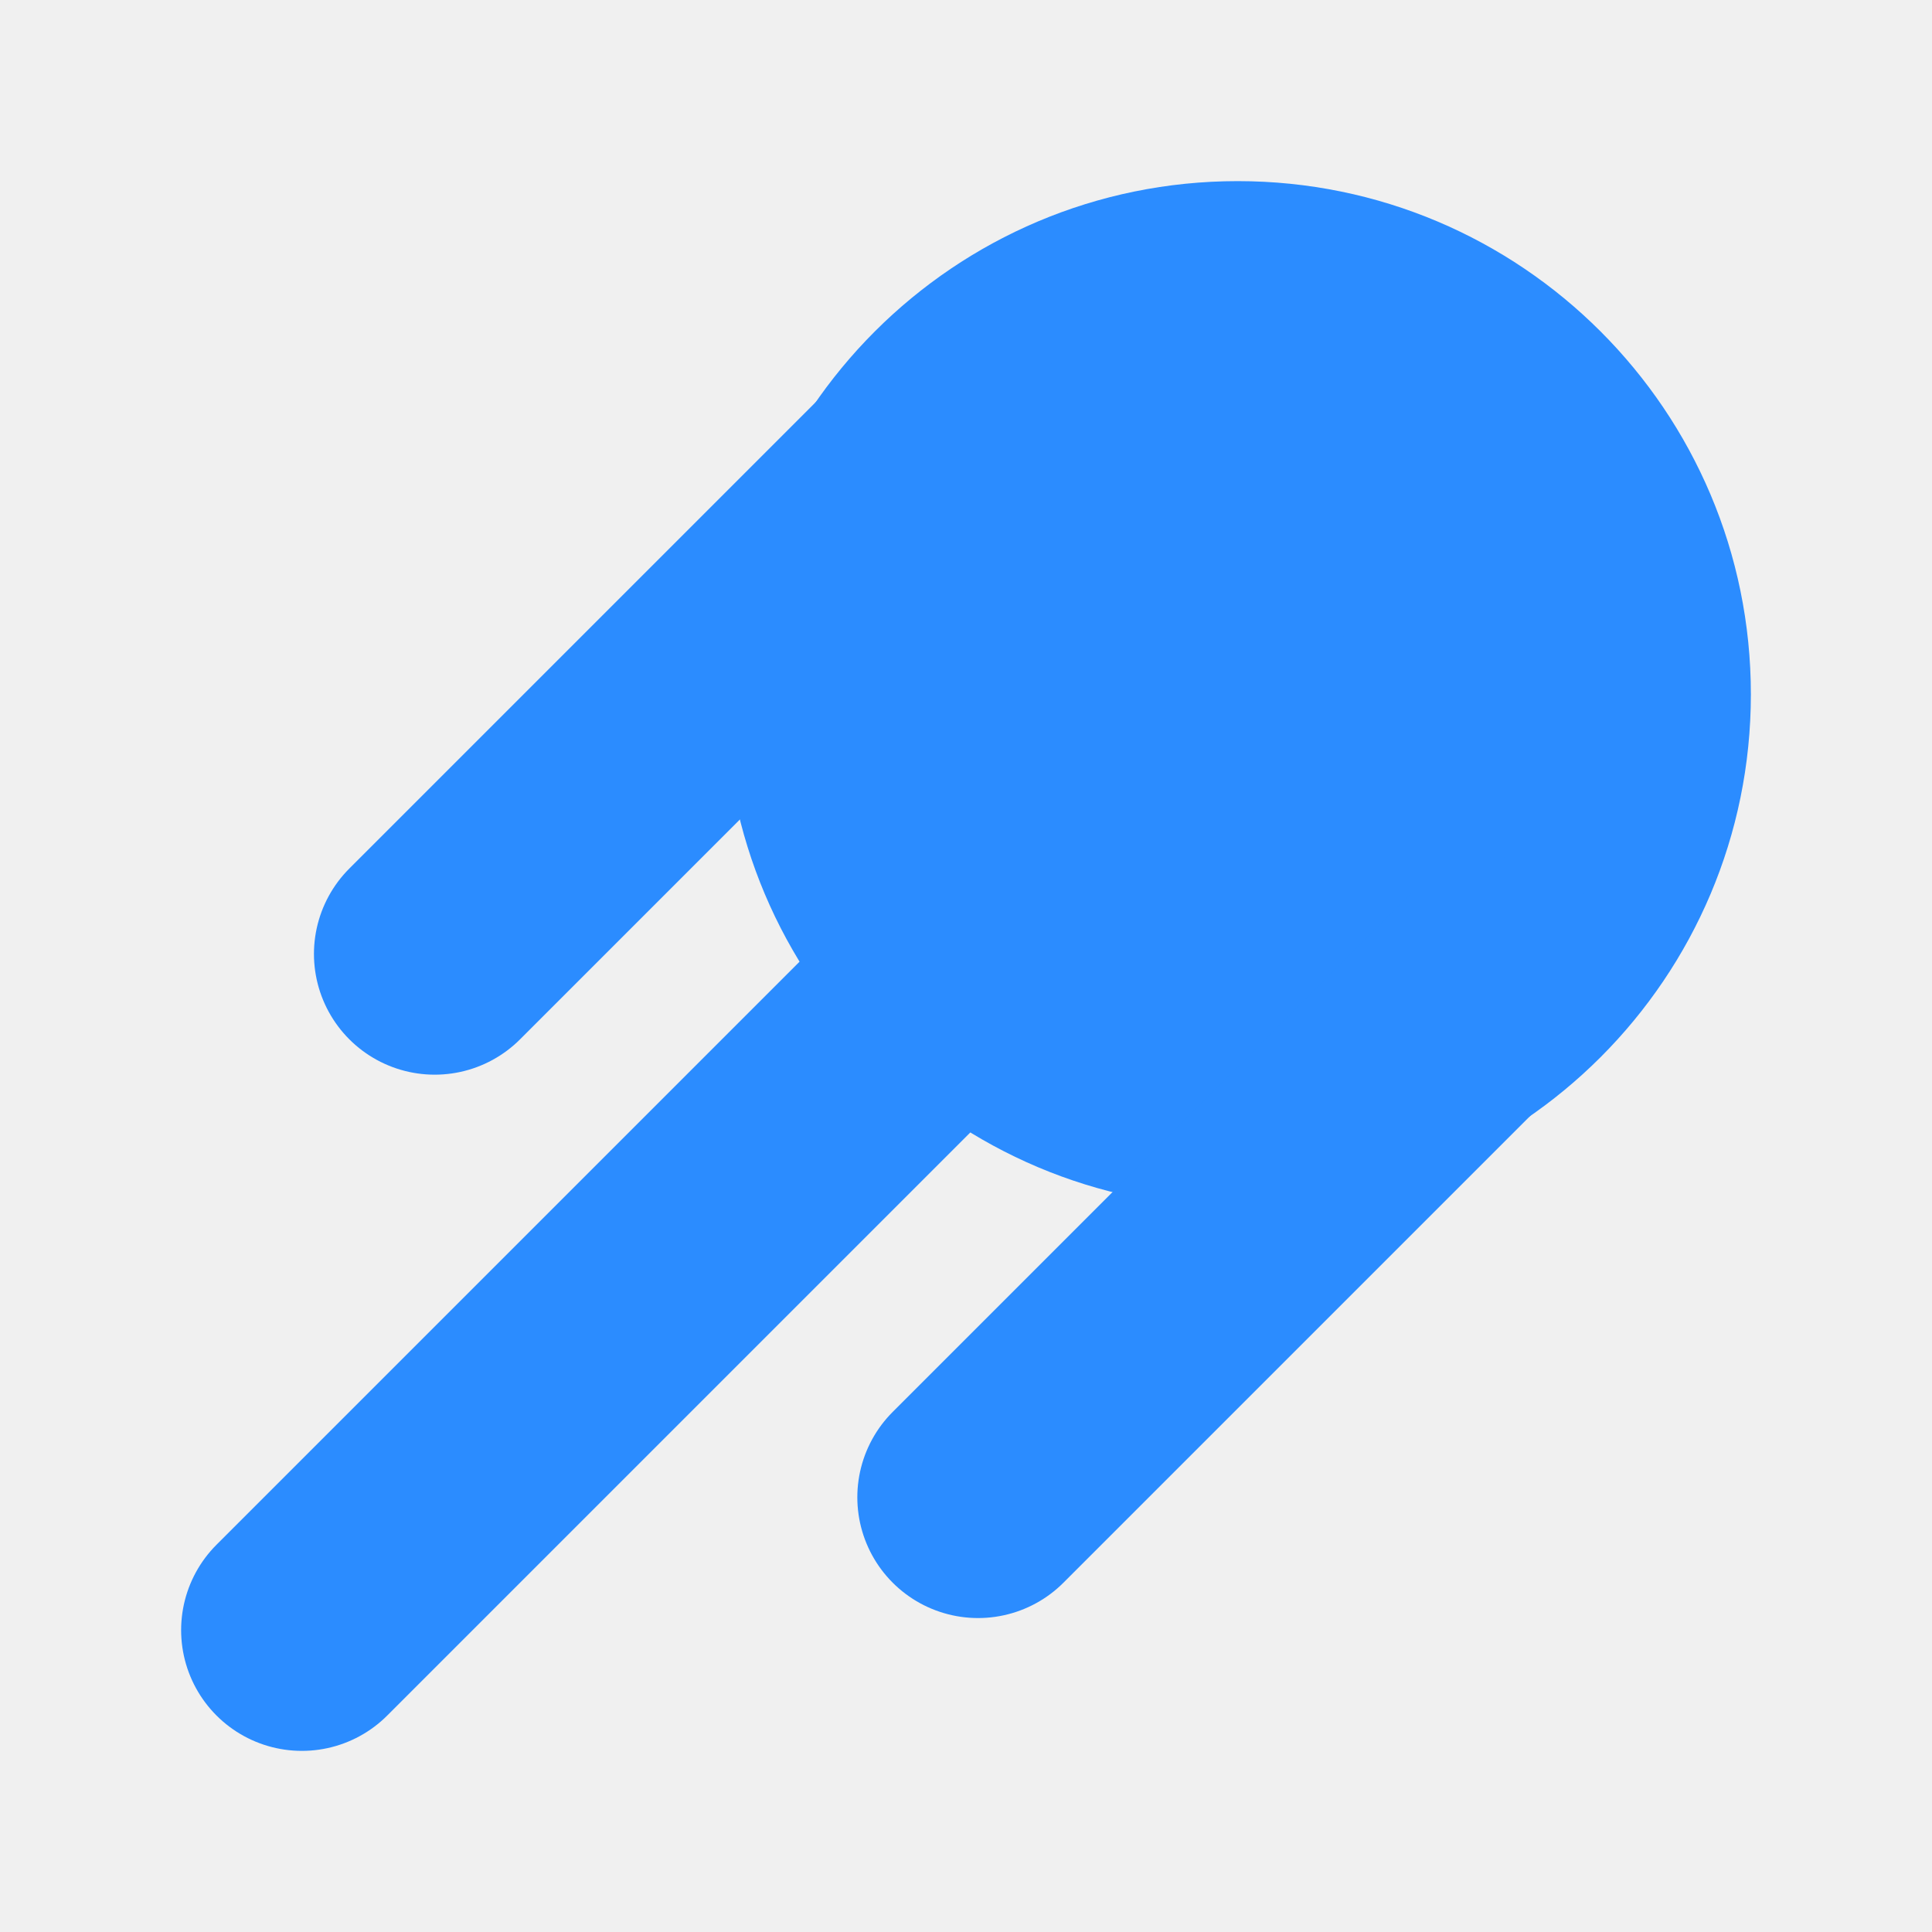
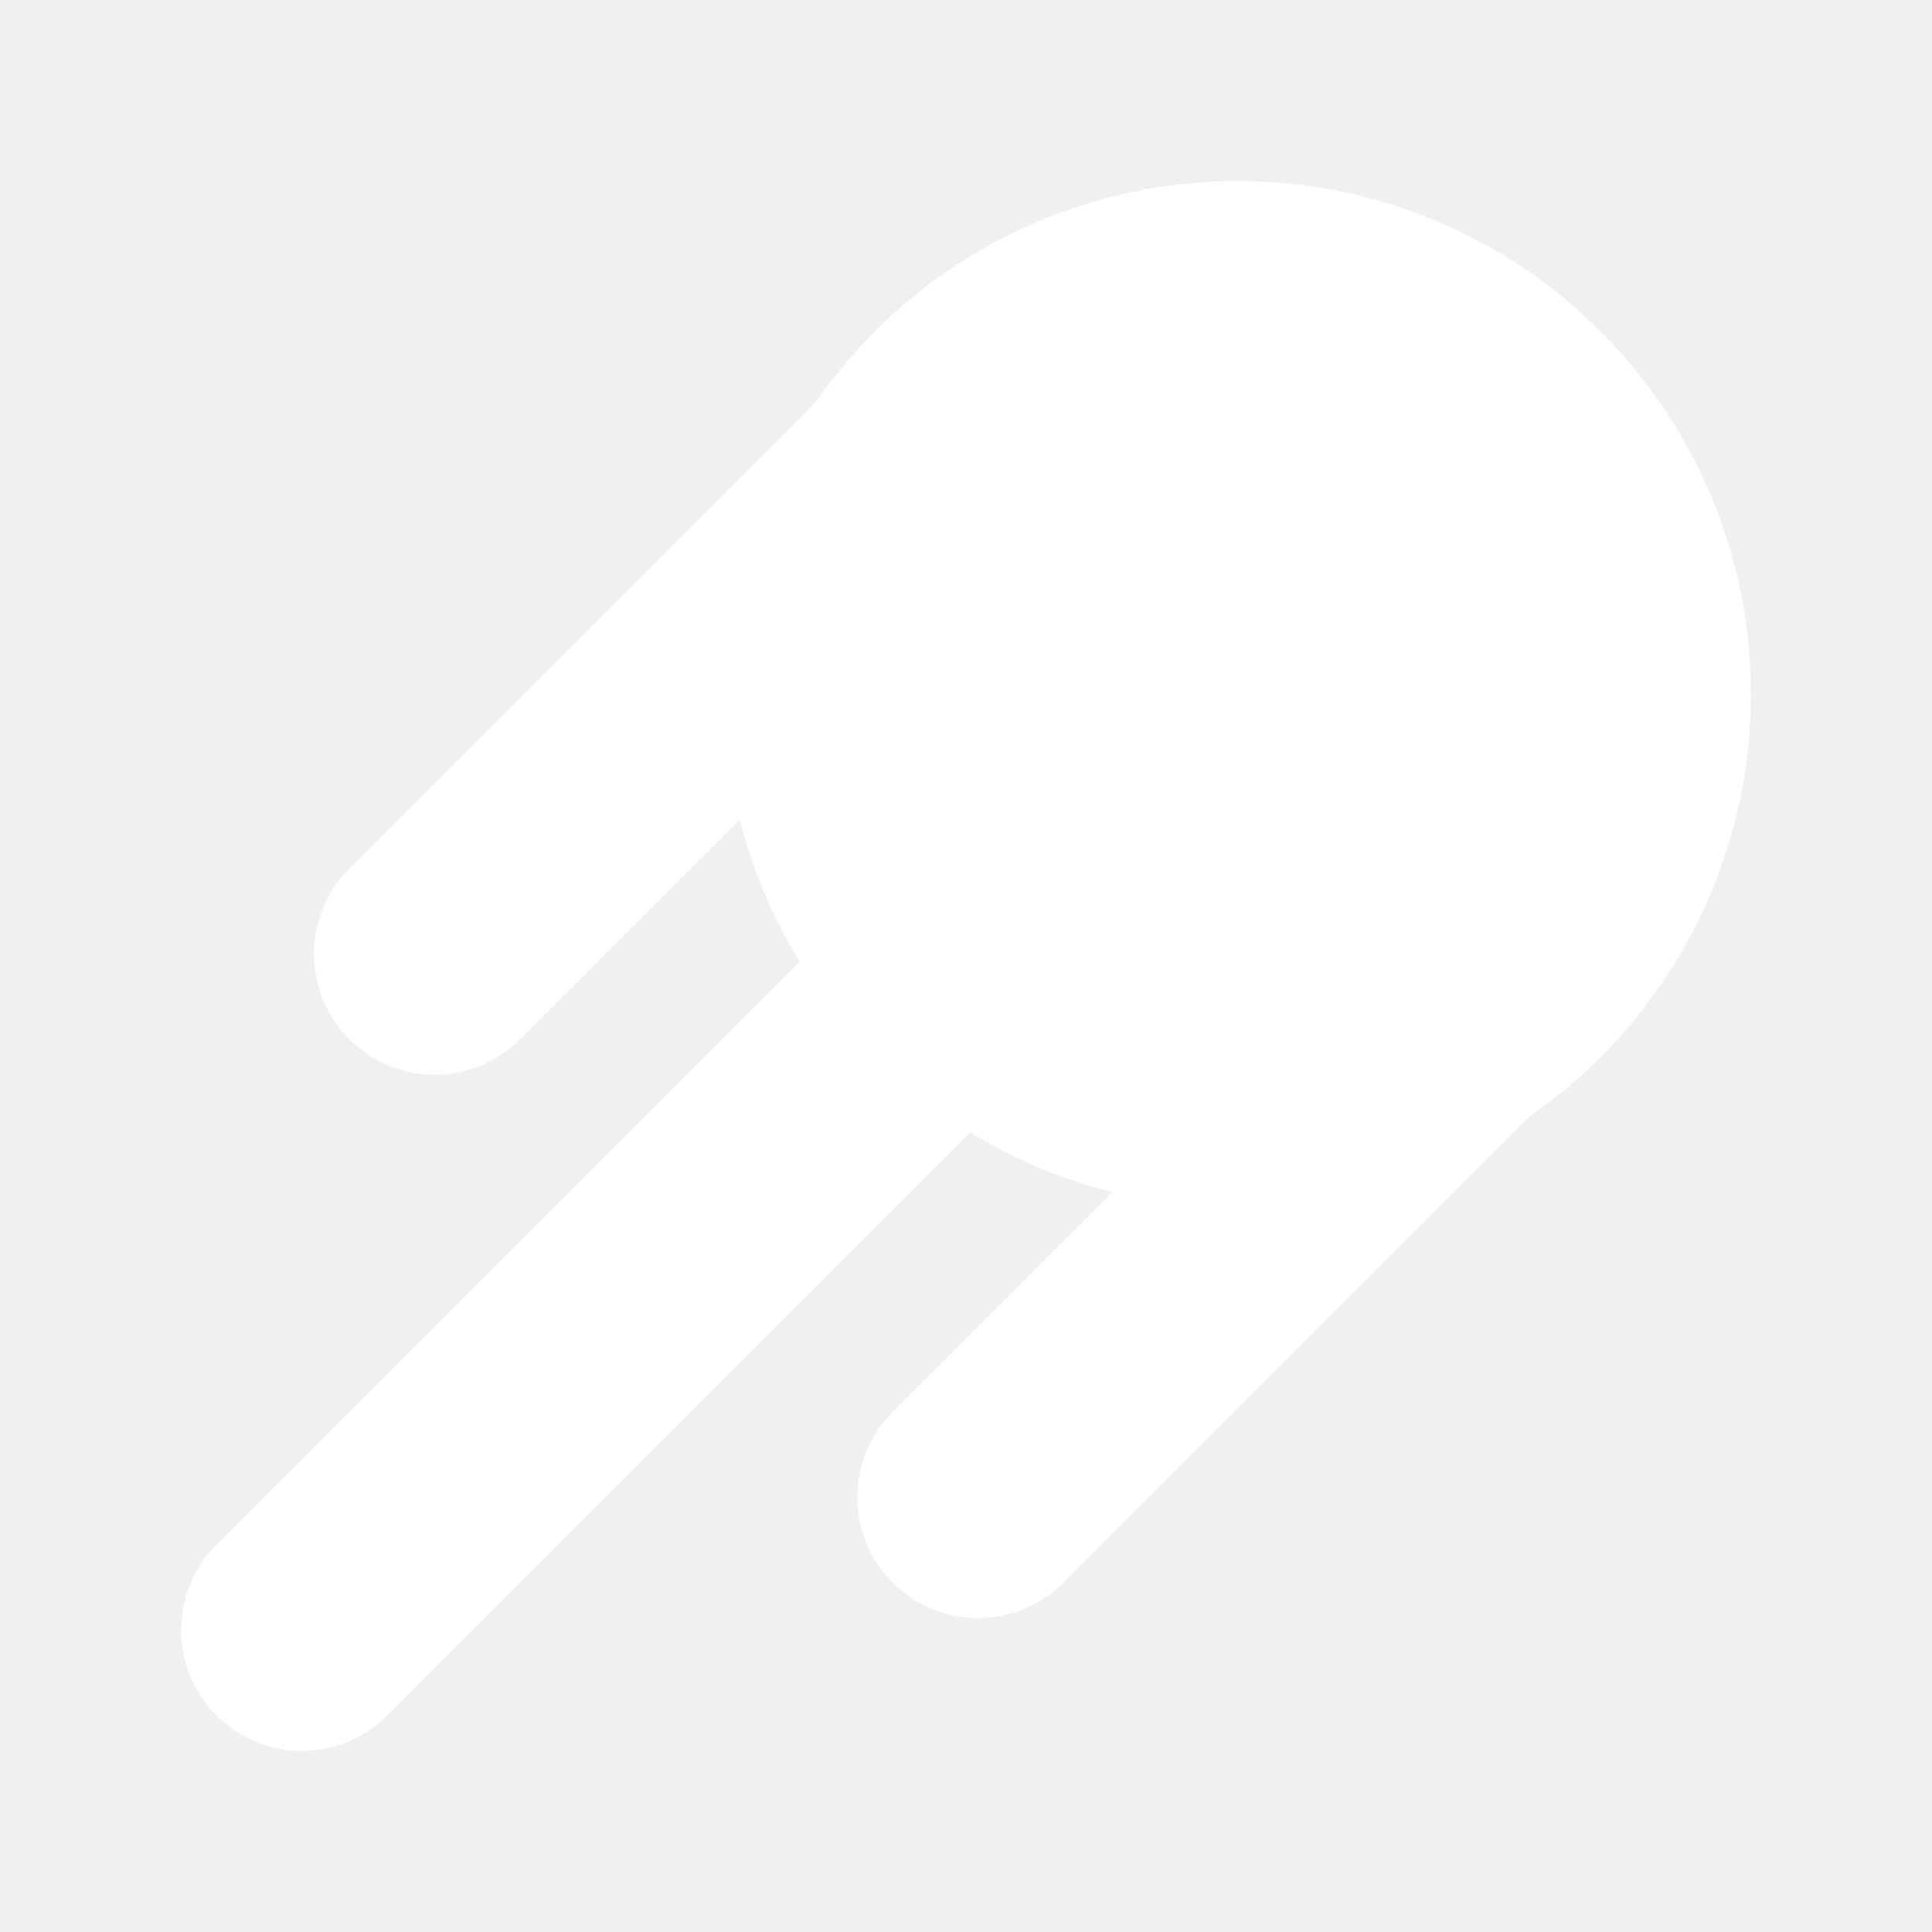
<svg xmlns="http://www.w3.org/2000/svg" width="300" height="300" viewBox="0 0 32 32" fill="none">
-   <circle cx="20.5" cy="11.5" r="8.5" fill="#2B8CFF" />
-   <path d="M20.5 11.5L5 27M15.8 7.2L7.2 15.8M24.8 16.2L16.2 24.8" stroke="#2B8CFF" stroke-width="4" stroke-linecap="round" />
+   <circle cx="20.5" cy="11.5" r="8.5" fill="#FFFFFF" />
+   <path d="M20.5 11.5L5 27M15.8 7.2L7.2 15.8M24.8 16.2L16.2 24.8" stroke="#FFFFFF" stroke-width="4" stroke-linecap="round" />
</svg>
